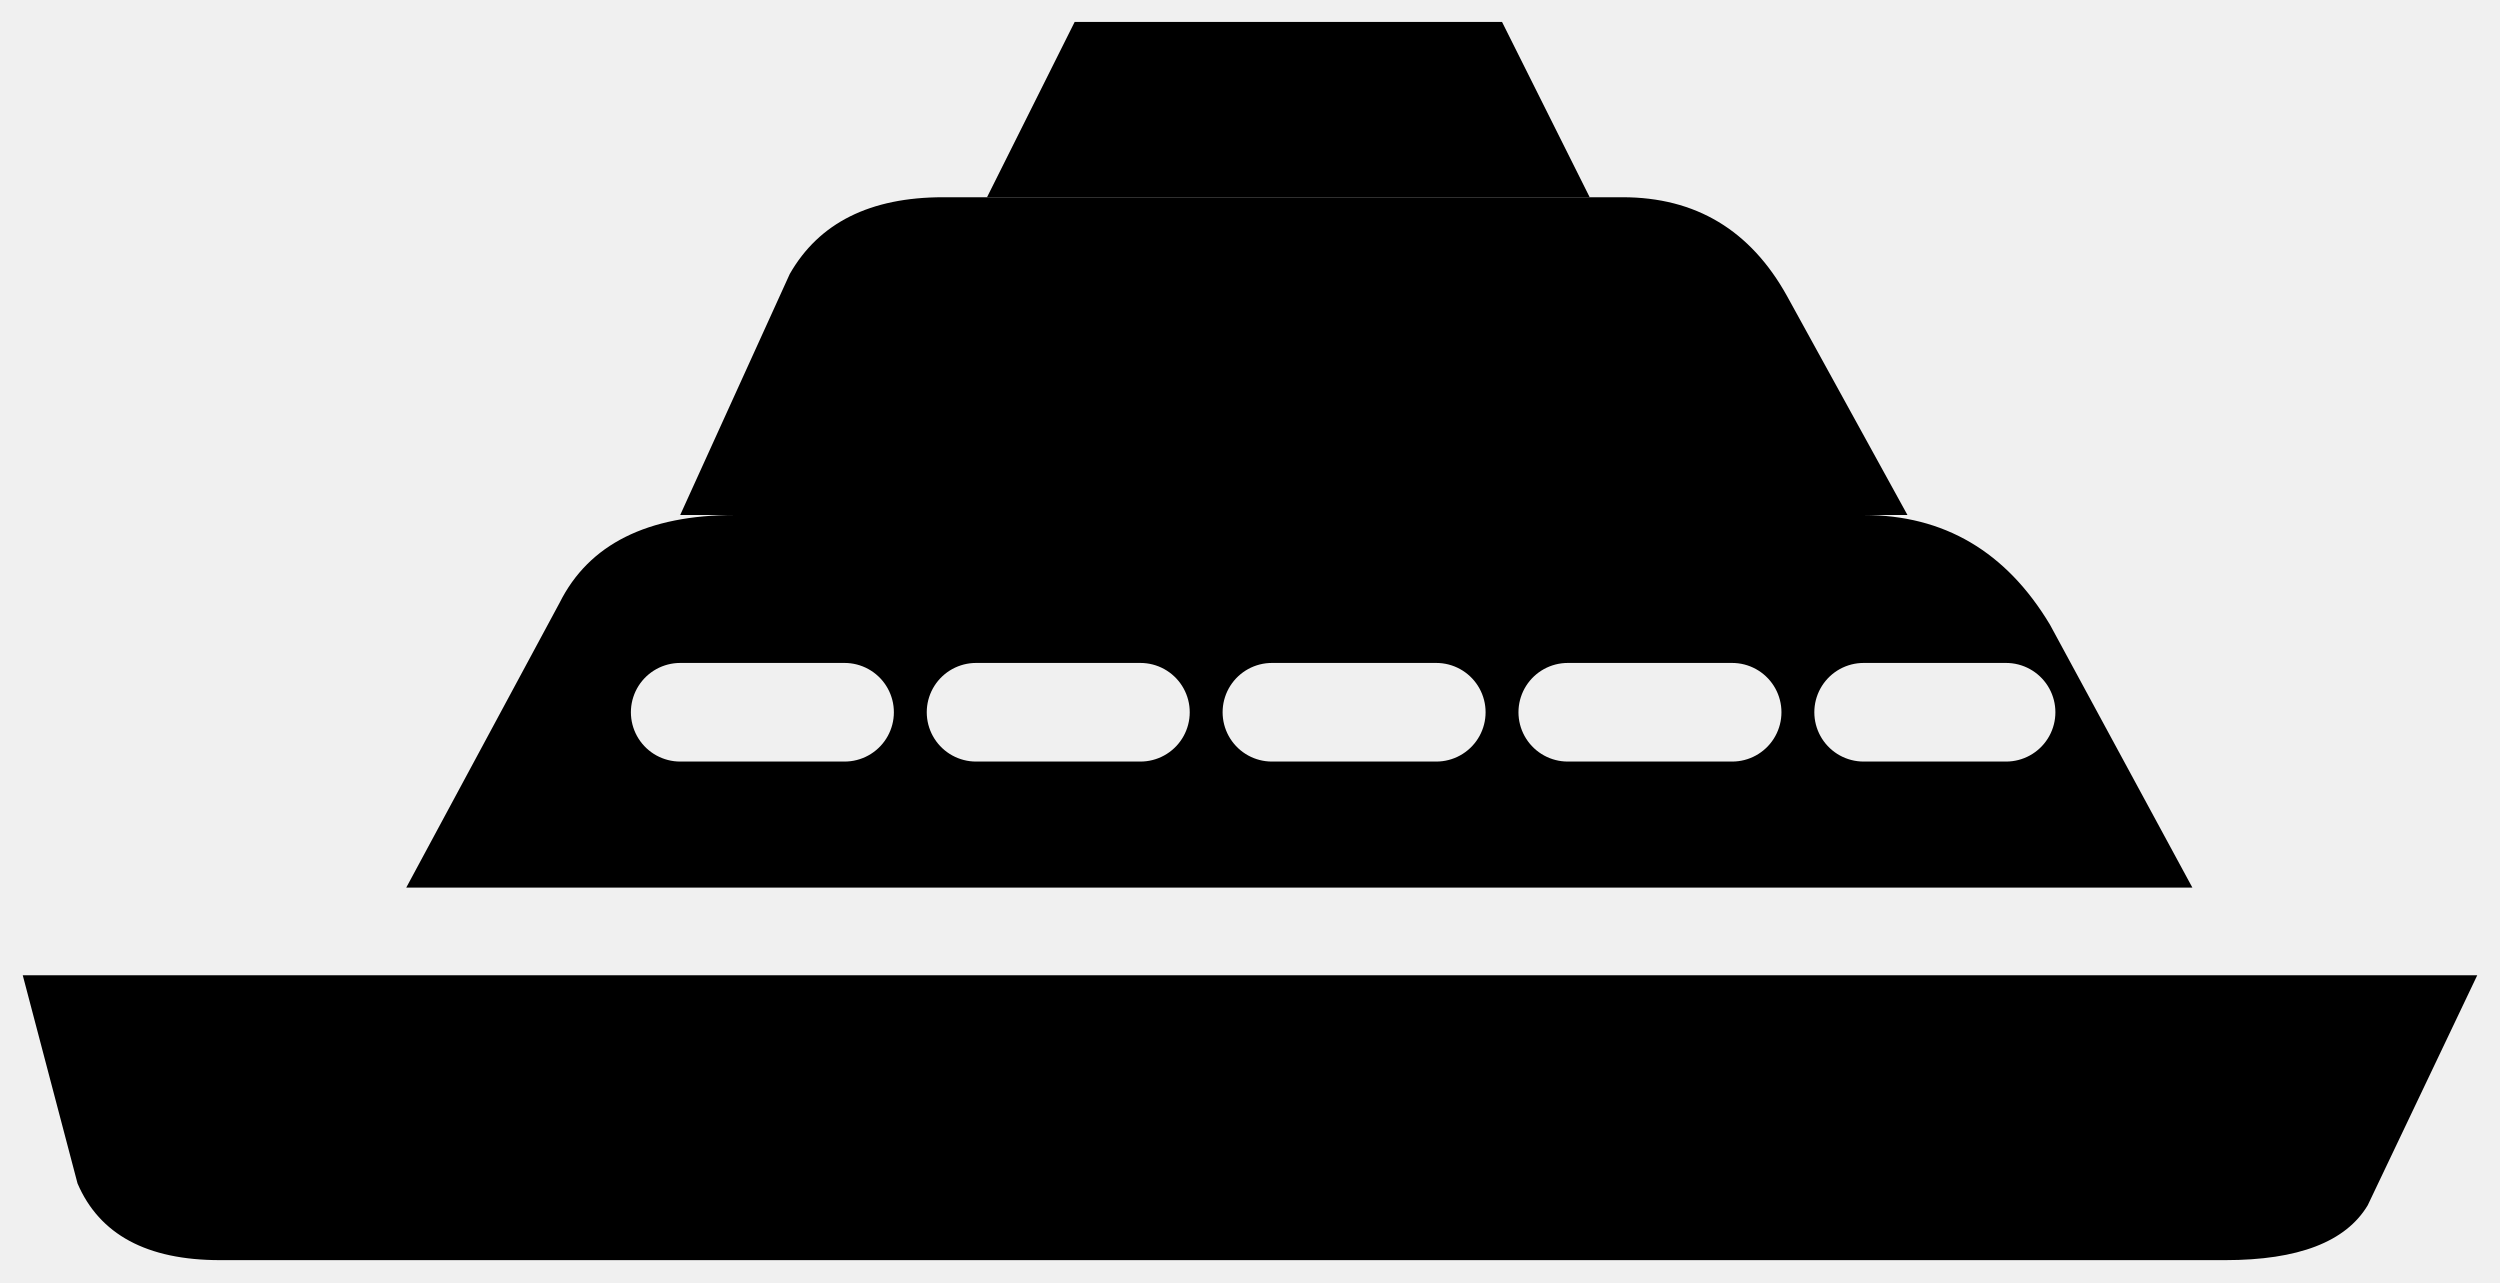
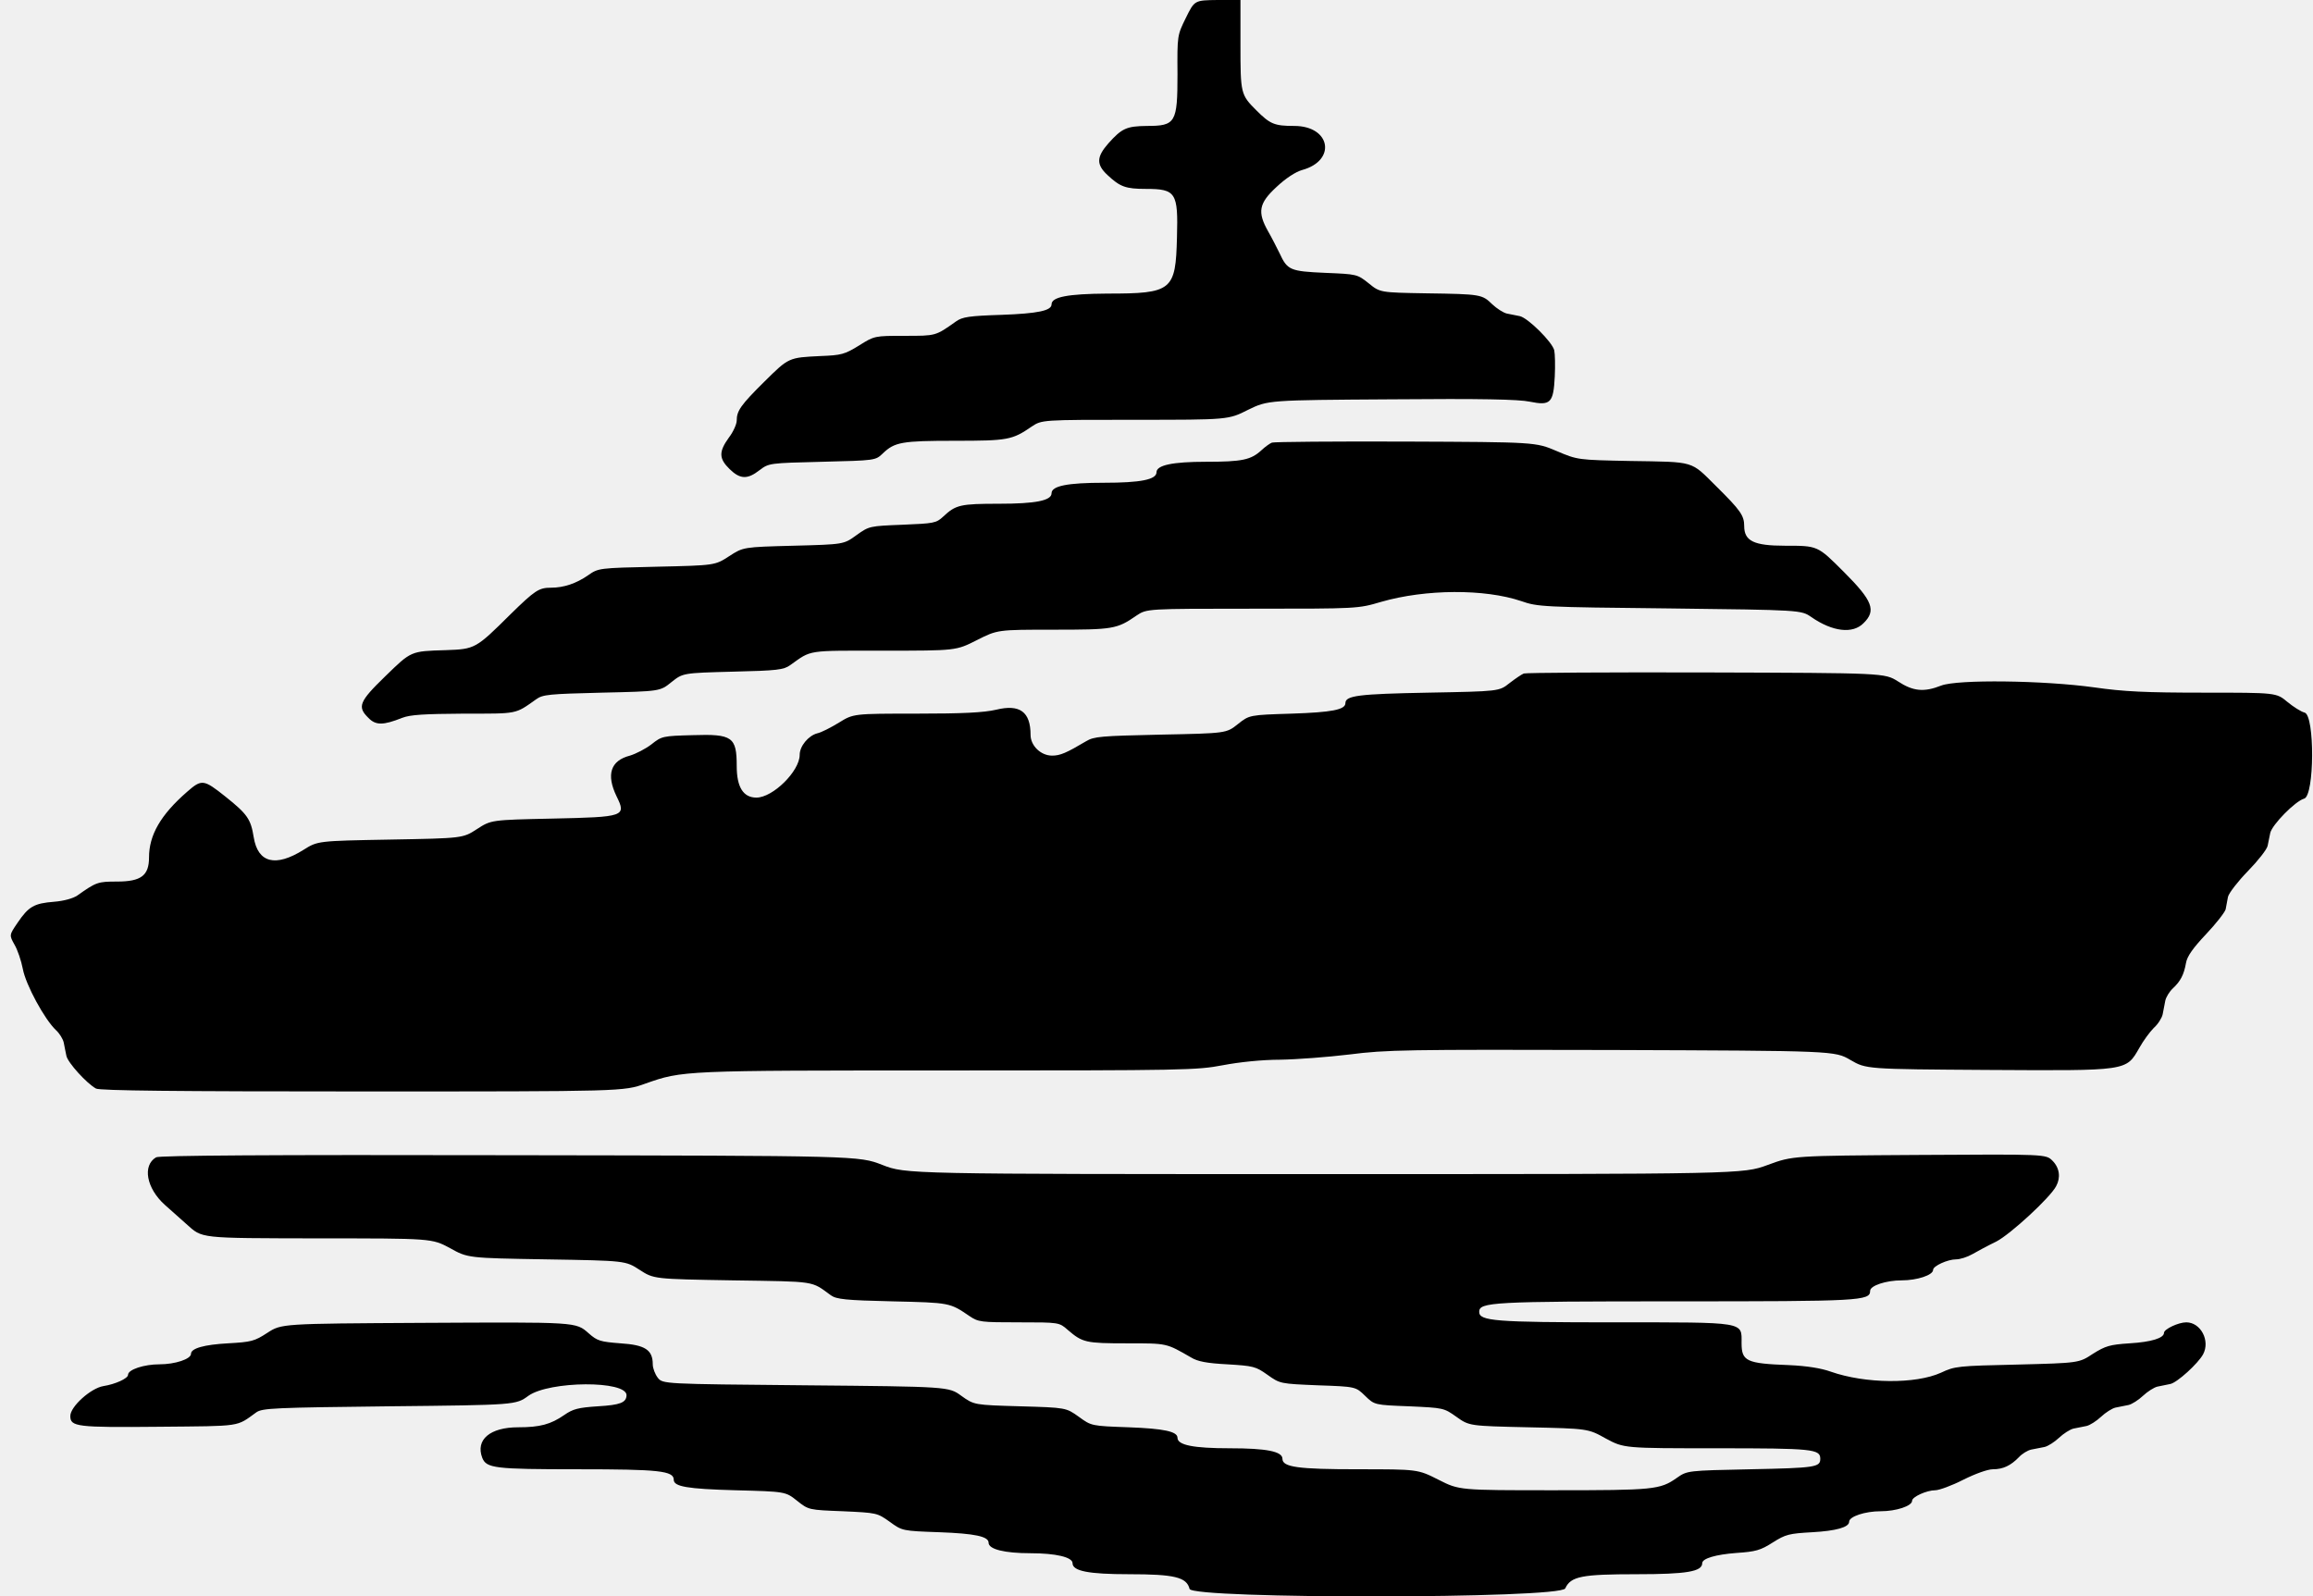
- <svg xmlns="http://www.w3.org/2000/svg" width="31.2" height="16" viewBox="81 23 228 117">
-   <defs>
-     <mask id="win">
-       <rect x="0" y="0" width="400" height="200" fill="#fff" />
-       <path d="M143 88 H158 M170 88 H185 M197 88 H212 M224 88 H239 M251 88 H264" stroke="#000" stroke-width="9" stroke-linecap="round" />
-     </mask>
-   </defs>
-   <g fill="#000000">
-     <g mask="url(#win)">
-       <path d="M118 104 L132 78 Q136 70 148 70 H251 Q262 70 268 80 L281 104 Z" />
-       <path d="M143 70 L153 48 Q157 41 167 41 H229 Q239 41 244 50 L255 70 Z" />
-       <path d="M171 41 L179 25 H218 L226 41 Z" />
-     </g>
-     <path d="M83 112 H307 L297 133 Q294 138 284 138 H101 Q91 138 88 131 Z" />
+ <svg xmlns="http://www.w3.org/2000/svg" width="23.2" height="16" viewBox="0 0 880 608">
+   <g transform="translate(0,608) scale(0.1,-0.1)">
+     <path d="M4512 6012 c-33 -67 -33 -67 -32 -215 0 -185 -7 -197 -117 -197 -77 -1 -95 -9 -146 -66 -46 -52 -47 -81 -4 -121 48 -45 69 -53 147 -53 114 0 123 -14 118 -185 -5 -203 -18 -214 -266 -214 -151 -1 -212 -13 -212 -41 0 -24 -52 -35 -190 -40 -125 -4 -150 -8 -174 -25 -79 -56 -76 -55 -196 -55 -115 0 -115 0 -174 -37 -55 -34 -68 -37 -146 -40 -122 -6 -121 -5 -214 -97 -91 -90 -106 -112 -106 -149 0 -13 -13 -43 -30 -65 -39 -54 -38 -80 3 -120 40 -39 68 -40 114 -4 36 27 37 27 239 32 203 5 203 5 231 32 45 43 72 48 274 48 202 0 219 3 293 54 39 26 39 26 394 26 356 0 356 0 431 38 76 37 76 37 546 40 342 3 486 0 528 -9 79 -16 90 -5 95 96 2 41 1 86 -2 100 -8 32 -100 123 -131 130 -14 3 -36 7 -50 10 -13 3 -38 19 -55 35 -39 38 -43 39 -251 42 -177 3 -177 3 -220 38 -44 35 -45 35 -165 40 -135 6 -145 10 -175 75 -11 22 -30 60 -44 84 -41 73 -35 106 32 168 35 33 73 58 98 65 132 36 109 168 -30 168 -76 0 -92 7 -145 60 -59 59 -60 64 -60 249 l0 171 -87 0 c-88 -1 -88 -1 -121 -68z" />
+     <path d="M4840 4393 c-8 -3 -26 -16 -40 -29 -40 -37 -74 -44 -211 -44 -128 0 -189 -13 -189 -40 0 -28 -61 -40 -200 -40 -139 0 -200 -12 -200 -40 0 -28 -61 -40 -200 -40 -148 0 -165 -4 -213 -49 -27 -25 -35 -26 -155 -31 -126 -5 -127 -5 -176 -40 -48 -35 -48 -35 -240 -40 -191 -5 -191 -5 -245 -40 -54 -35 -54 -35 -276 -40 -222 -5 -222 -5 -262 -33 -45 -31 -92 -47 -141 -47 -46 0 -61 -10 -154 -101 -133 -132 -135 -133 -247 -137 -135 -4 -131 -3 -231 -100 -99 -96 -107 -116 -64 -158 28 -29 56 -29 129 0 31 12 83 15 235 16 208 0 194 -3 276 55 25 18 49 20 250 25 222 5 222 5 265 40 44 35 44 35 234 40 170 4 194 7 219 25 83 59 59 55 357 55 275 0 275 0 354 40 79 40 79 40 292 40 228 0 242 2 317 54 39 26 39 26 441 26 403 0 403 0 491 26 170 49 395 50 534 3 63 -22 81 -23 566 -28 501 -6 501 -6 540 -33 81 -56 158 -65 199 -23 49 48 35 85 -75 195 -101 101 -99 100 -225 100 -118 0 -155 18 -155 75 0 40 -14 60 -106 151 -100 99 -78 93 -329 97 -200 4 -200 4 -280 38 -80 34 -80 34 -575 36 -272 1 -502 -1 -510 -4z" />
+     <path d="M5800 3513 c-8 -3 -33 -20 -55 -37 -39 -31 -39 -31 -310 -36 -264 -5 -315 -11 -315 -40 0 -25 -52 -35 -205 -40 -161 -5 -161 -5 -205 -40 -44 -35 -44 -35 -295 -40 -227 -5 -253 -7 -283 -25 -76 -45 -99 -55 -130 -55 -43 0 -82 38 -82 79 0 88 -41 118 -131 96 -48 -11 -126 -15 -304 -15 -240 0 -240 0 -295 -34 -31 -19 -68 -38 -83 -41 -34 -9 -67 -49 -67 -82 0 -62 -102 -163 -165 -163 -50 0 -75 40 -75 120 0 111 -16 123 -168 118 -114 -3 -118 -4 -157 -35 -22 -17 -59 -36 -82 -43 -74 -19 -91 -72 -51 -155 38 -77 31 -79 -245 -85 -233 -5 -233 -5 -287 -40 -54 -35 -54 -35 -331 -40 -276 -5 -276 -5 -330 -39 -107 -67 -174 -50 -190 48 -11 69 -24 88 -108 155 -83 66 -90 67 -146 18 -101 -88 -145 -165 -145 -250 0 -69 -30 -92 -122 -92 -73 0 -79 -2 -151 -53 -16 -11 -51 -21 -89 -24 -76 -6 -97 -18 -139 -80 -32 -47 -32 -47 -12 -83 12 -20 26 -62 32 -93 11 -60 83 -193 127 -234 13 -12 26 -33 29 -47 3 -14 7 -37 10 -50 5 -26 78 -106 113 -125 15 -8 303 -11 1016 -11 995 0 995 0 1078 30 142 50 142 50 1149 50 909 0 952 1 1052 20 63 12 150 21 218 21 63 1 182 10 265 20 141 18 213 19 1000 17 849 -3 849 -3 909 -38 60 -35 60 -35 523 -38 536 -3 527 -5 578 84 15 27 40 61 55 76 16 14 31 38 34 52 3 14 7 38 10 52 3 14 16 35 29 47 29 27 42 52 50 97 4 25 27 57 76 109 39 41 72 84 75 95 2 12 6 33 9 48 4 15 38 59 76 98 38 39 72 82 75 96 3 13 7 35 10 49 7 32 96 122 129 131 40 10 41 318 2 328 -13 3 -43 22 -66 41 -42 35 -42 35 -319 35 -220 0 -305 4 -416 20 -194 27 -522 31 -584 7 -66 -26 -107 -22 -165 16 -51 32 -51 32 -731 34 -374 1 -687 -1 -695 -4z" />
+     <path d="M587 1669 c-53 -31 -37 -118 33 -181 27 -24 63 -56 82 -73 63 -56 42 -54 505 -55 431 0 431 0 500 -37 68 -38 68 -38 368 -43 301 -5 301 -5 355 -40 54 -35 54 -35 355 -40 322 -5 297 -1 374 -57 21 -15 56 -19 235 -23 219 -5 218 -5 293 -56 34 -23 43 -24 189 -24 153 0 153 0 186 -29 56 -48 68 -51 225 -51 156 0 149 1 245 -54 24 -15 60 -22 138 -26 99 -6 108 -8 153 -40 48 -34 48 -34 192 -40 144 -5 144 -5 180 -40 36 -35 36 -35 168 -40 131 -6 132 -6 180 -40 49 -35 49 -35 275 -40 227 -5 227 -5 295 -43 69 -37 69 -37 423 -37 365 0 394 -3 394 -40 0 -32 -18 -35 -266 -40 -241 -5 -241 -5 -281 -33 -64 -45 -88 -47 -469 -47 -360 0 -360 0 -439 40 -79 40 -79 40 -307 40 -229 0 -288 8 -288 40 0 28 -61 40 -200 40 -139 0 -200 12 -200 40 0 24 -52 35 -186 40 -142 5 -142 5 -190 40 -49 35 -49 35 -224 40 -175 5 -175 5 -224 40 -48 35 -48 35 -593 40 -545 5 -545 5 -564 29 -10 13 -19 36 -19 51 0 55 -29 74 -123 80 -77 6 -88 9 -121 38 -50 44 -42 43 -636 40 -535 -3 -535 -3 -589 -38 -49 -32 -61 -35 -150 -40 -91 -5 -141 -19 -141 -40 0 -20 -61 -40 -120 -40 -59 0 -120 -20 -120 -40 0 -14 -49 -36 -94 -43 -48 -8 -126 -78 -126 -114 0 -41 24 -44 338 -41 320 3 293 -1 371 55 23 16 68 18 507 23 482 5 482 5 530 40 80 57 375 59 374 2 -1 -28 -24 -37 -109 -42 -75 -5 -95 -10 -128 -33 -52 -36 -93 -47 -176 -47 -107 0 -163 -47 -137 -116 16 -40 45 -44 366 -44 308 0 364 -6 364 -40 0 -26 51 -35 235 -40 191 -5 191 -5 235 -40 44 -35 44 -35 175 -40 129 -6 130 -6 178 -40 48 -35 48 -35 190 -40 135 -5 187 -16 187 -40 0 -25 61 -40 160 -40 96 0 160 -15 160 -38 0 -30 61 -42 215 -42 173 0 220 -11 231 -56 10 -39 1415 -38 1432 2 21 46 63 54 273 54 189 0 249 10 249 42 0 18 51 33 130 39 74 5 92 10 139 40 49 31 62 34 150 39 91 5 141 19 141 40 0 20 61 40 120 40 59 0 120 20 120 40 0 15 56 40 88 40 15 0 64 18 107 40 46 23 93 40 113 40 39 0 68 14 99 46 12 13 33 26 47 29 14 3 37 7 51 10 13 3 38 19 55 35 17 16 42 32 55 35 14 3 36 7 50 10 13 3 38 19 55 35 17 16 42 32 55 35 14 3 36 7 50 10 13 3 38 19 55 35 17 16 42 32 55 35 14 3 36 7 49 10 26 5 106 78 125 113 28 52 -9 122 -64 122 -30 0 -85 -26 -85 -40 0 -20 -48 -35 -131 -40 -76 -5 -92 -10 -140 -40 -53 -35 -53 -35 -289 -41 -225 -5 -237 -6 -290 -31 -97 -44 -289 -42 -420 4 -36 13 -91 22 -160 25 -162 6 -180 15 -180 84 0 82 20 79 -485 79 -456 0 -515 5 -515 40 0 37 48 40 750 40 704 0 740 2 740 40 0 20 61 40 120 40 59 0 120 20 120 40 0 15 56 40 87 40 16 0 44 9 63 20 19 11 60 33 91 48 54 28 205 167 228 211 18 33 13 70 -14 97 -25 25 -25 25 -508 22 -482 -3 -482 -3 -577 -38 -95 -35 -95 -35 -1690 -35 -1595 0 -1595 0 -1685 35 -90 35 -90 35 -1420 37 -925 2 -1336 -1 -1348 -8z" />
  </g>
</svg>
